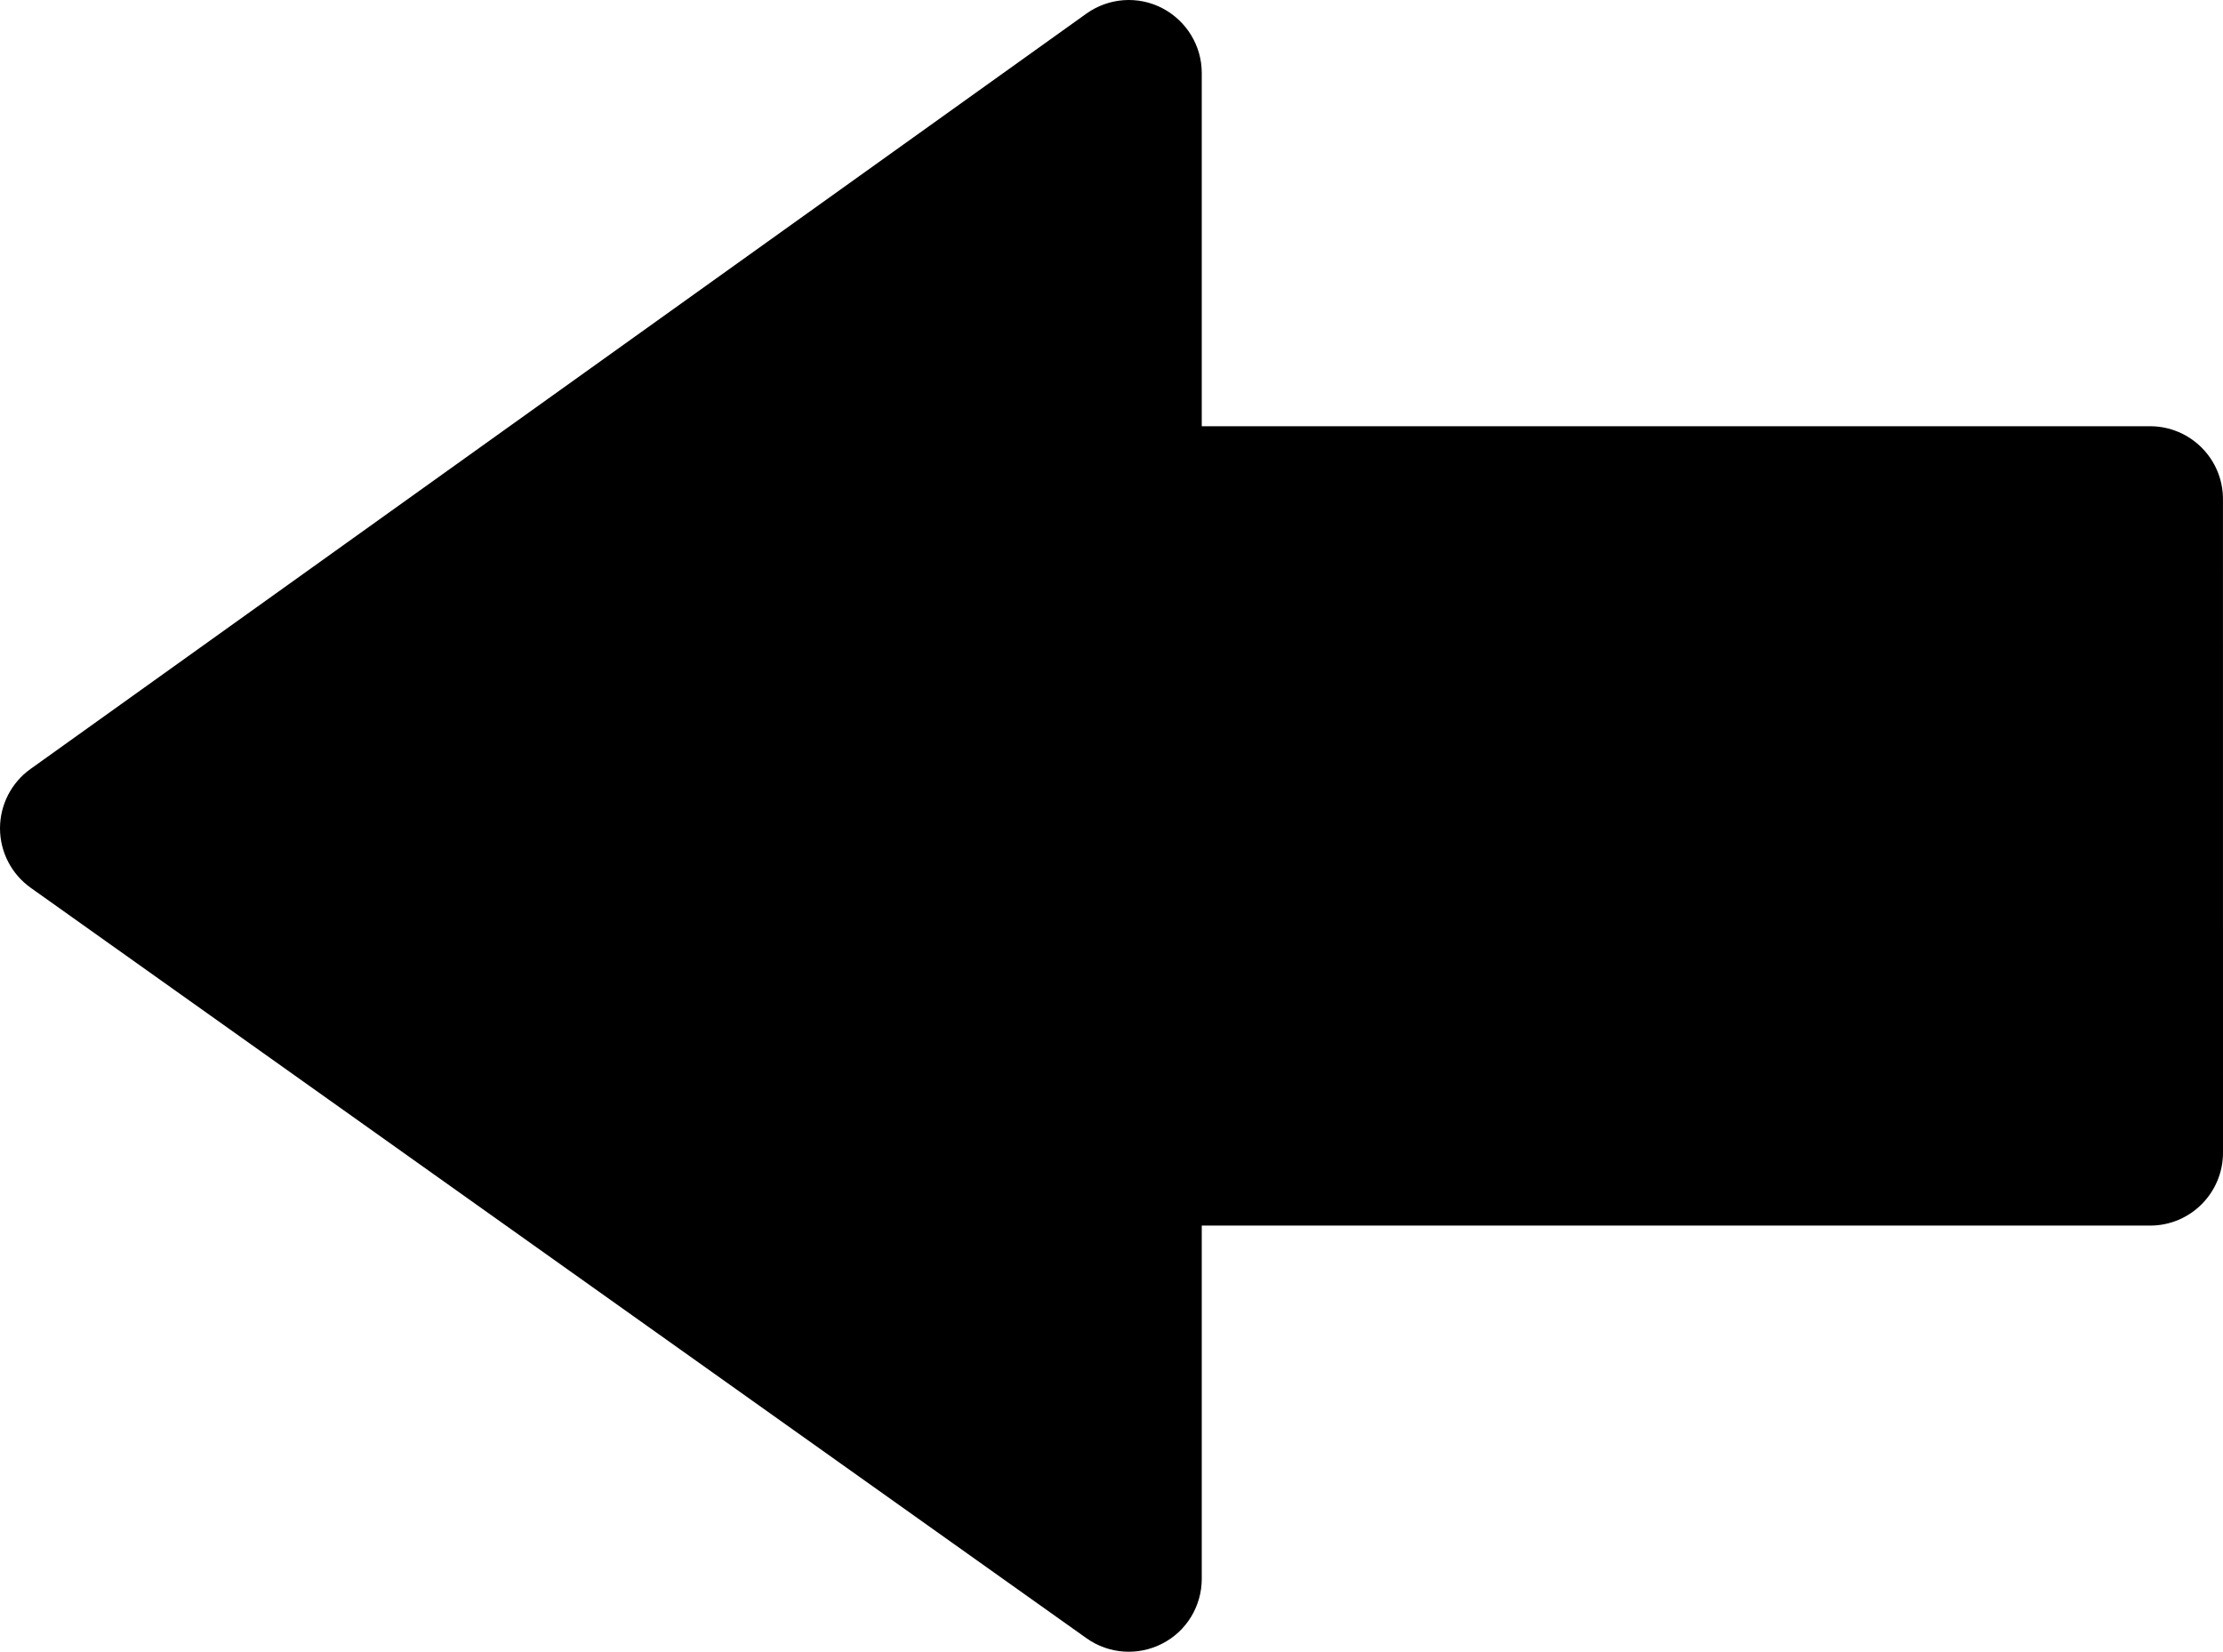
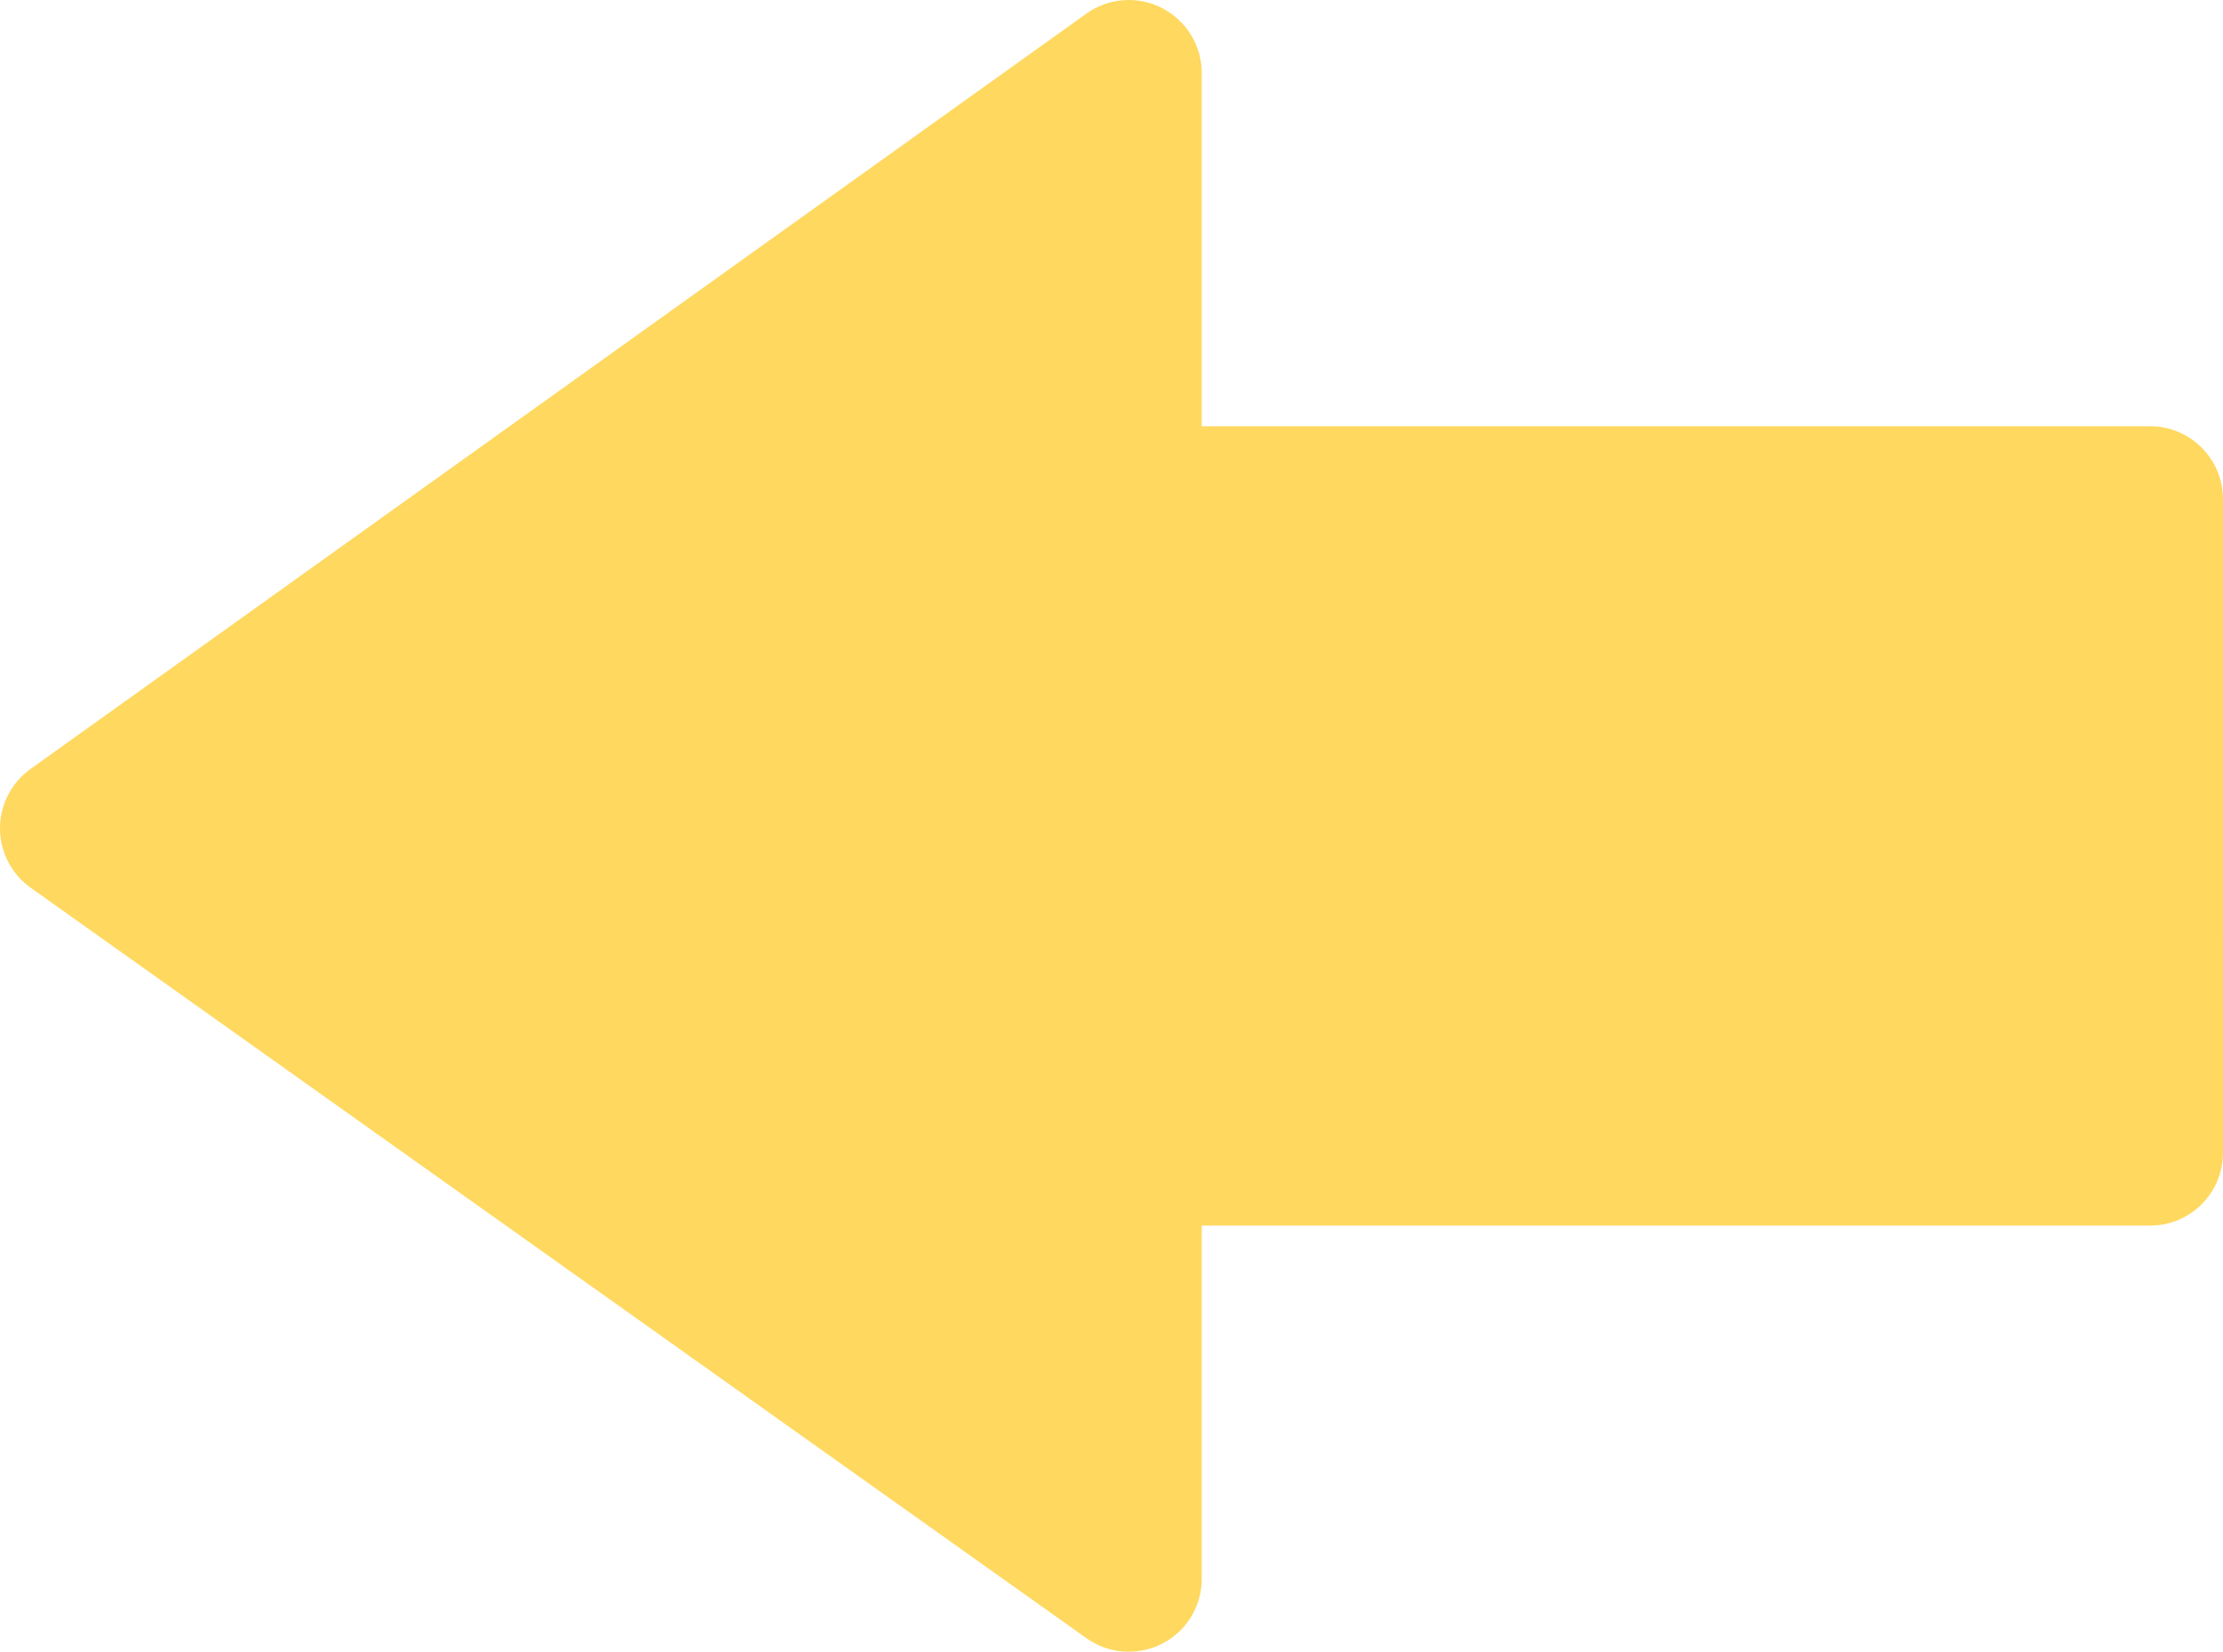
<svg xmlns="http://www.w3.org/2000/svg" version="1.1" id="Layer_1" x="0px" y="0px" width="512px" height="380.457px" viewBox="0 0 512 380.457" enable-background="new 0 0 512 380.457" xml:space="preserve">
  <g>
-     <path d="M250.203,3.147L7.017,177.134c-4.405,3.144-7.003,8.233-7.017,13.643c0,0.039,0,0.039,0,0.039   c0.013,5.438,2.645,10.519,7.072,13.675l243.186,172.869c5.123,3.639,11.859,4.107,17.441,1.219   c5.575-2.843,9.09-8.621,9.09-14.934v-81.351l218.419,0.007c9.279,0,16.792-7.513,16.792-16.806l-0.007-150.518   c0.007-9.275-7.506-16.795-16.798-16.801H276.789V16.803c0-6.276-3.534-12.038-9.123-14.937   C262.084-1.026,255.332-0.524,250.203,3.147z" />
+     <path fill="#FFD85F" d="M250.203,3.147L7.017,177.134c-4.405,3.144-7.003,8.233-7.017,13.643c0,0.039,0,0.039,0,0.039   c0.013,5.438,2.645,10.519,7.072,13.675l243.186,172.869c5.123,3.639,11.859,4.107,17.441,1.219   c5.575-2.843,9.09-8.621,9.09-14.934v-81.351l218.419,0.007c9.279,0,16.792-7.513,16.792-16.806l-0.007-150.518   c0.007-9.275-7.506-16.795-16.798-16.801H276.789V16.803c0-6.276-3.534-12.038-9.123-14.937   C262.084-1.026,255.332-0.524,250.203,3.147z" />
  </g>
</svg>
